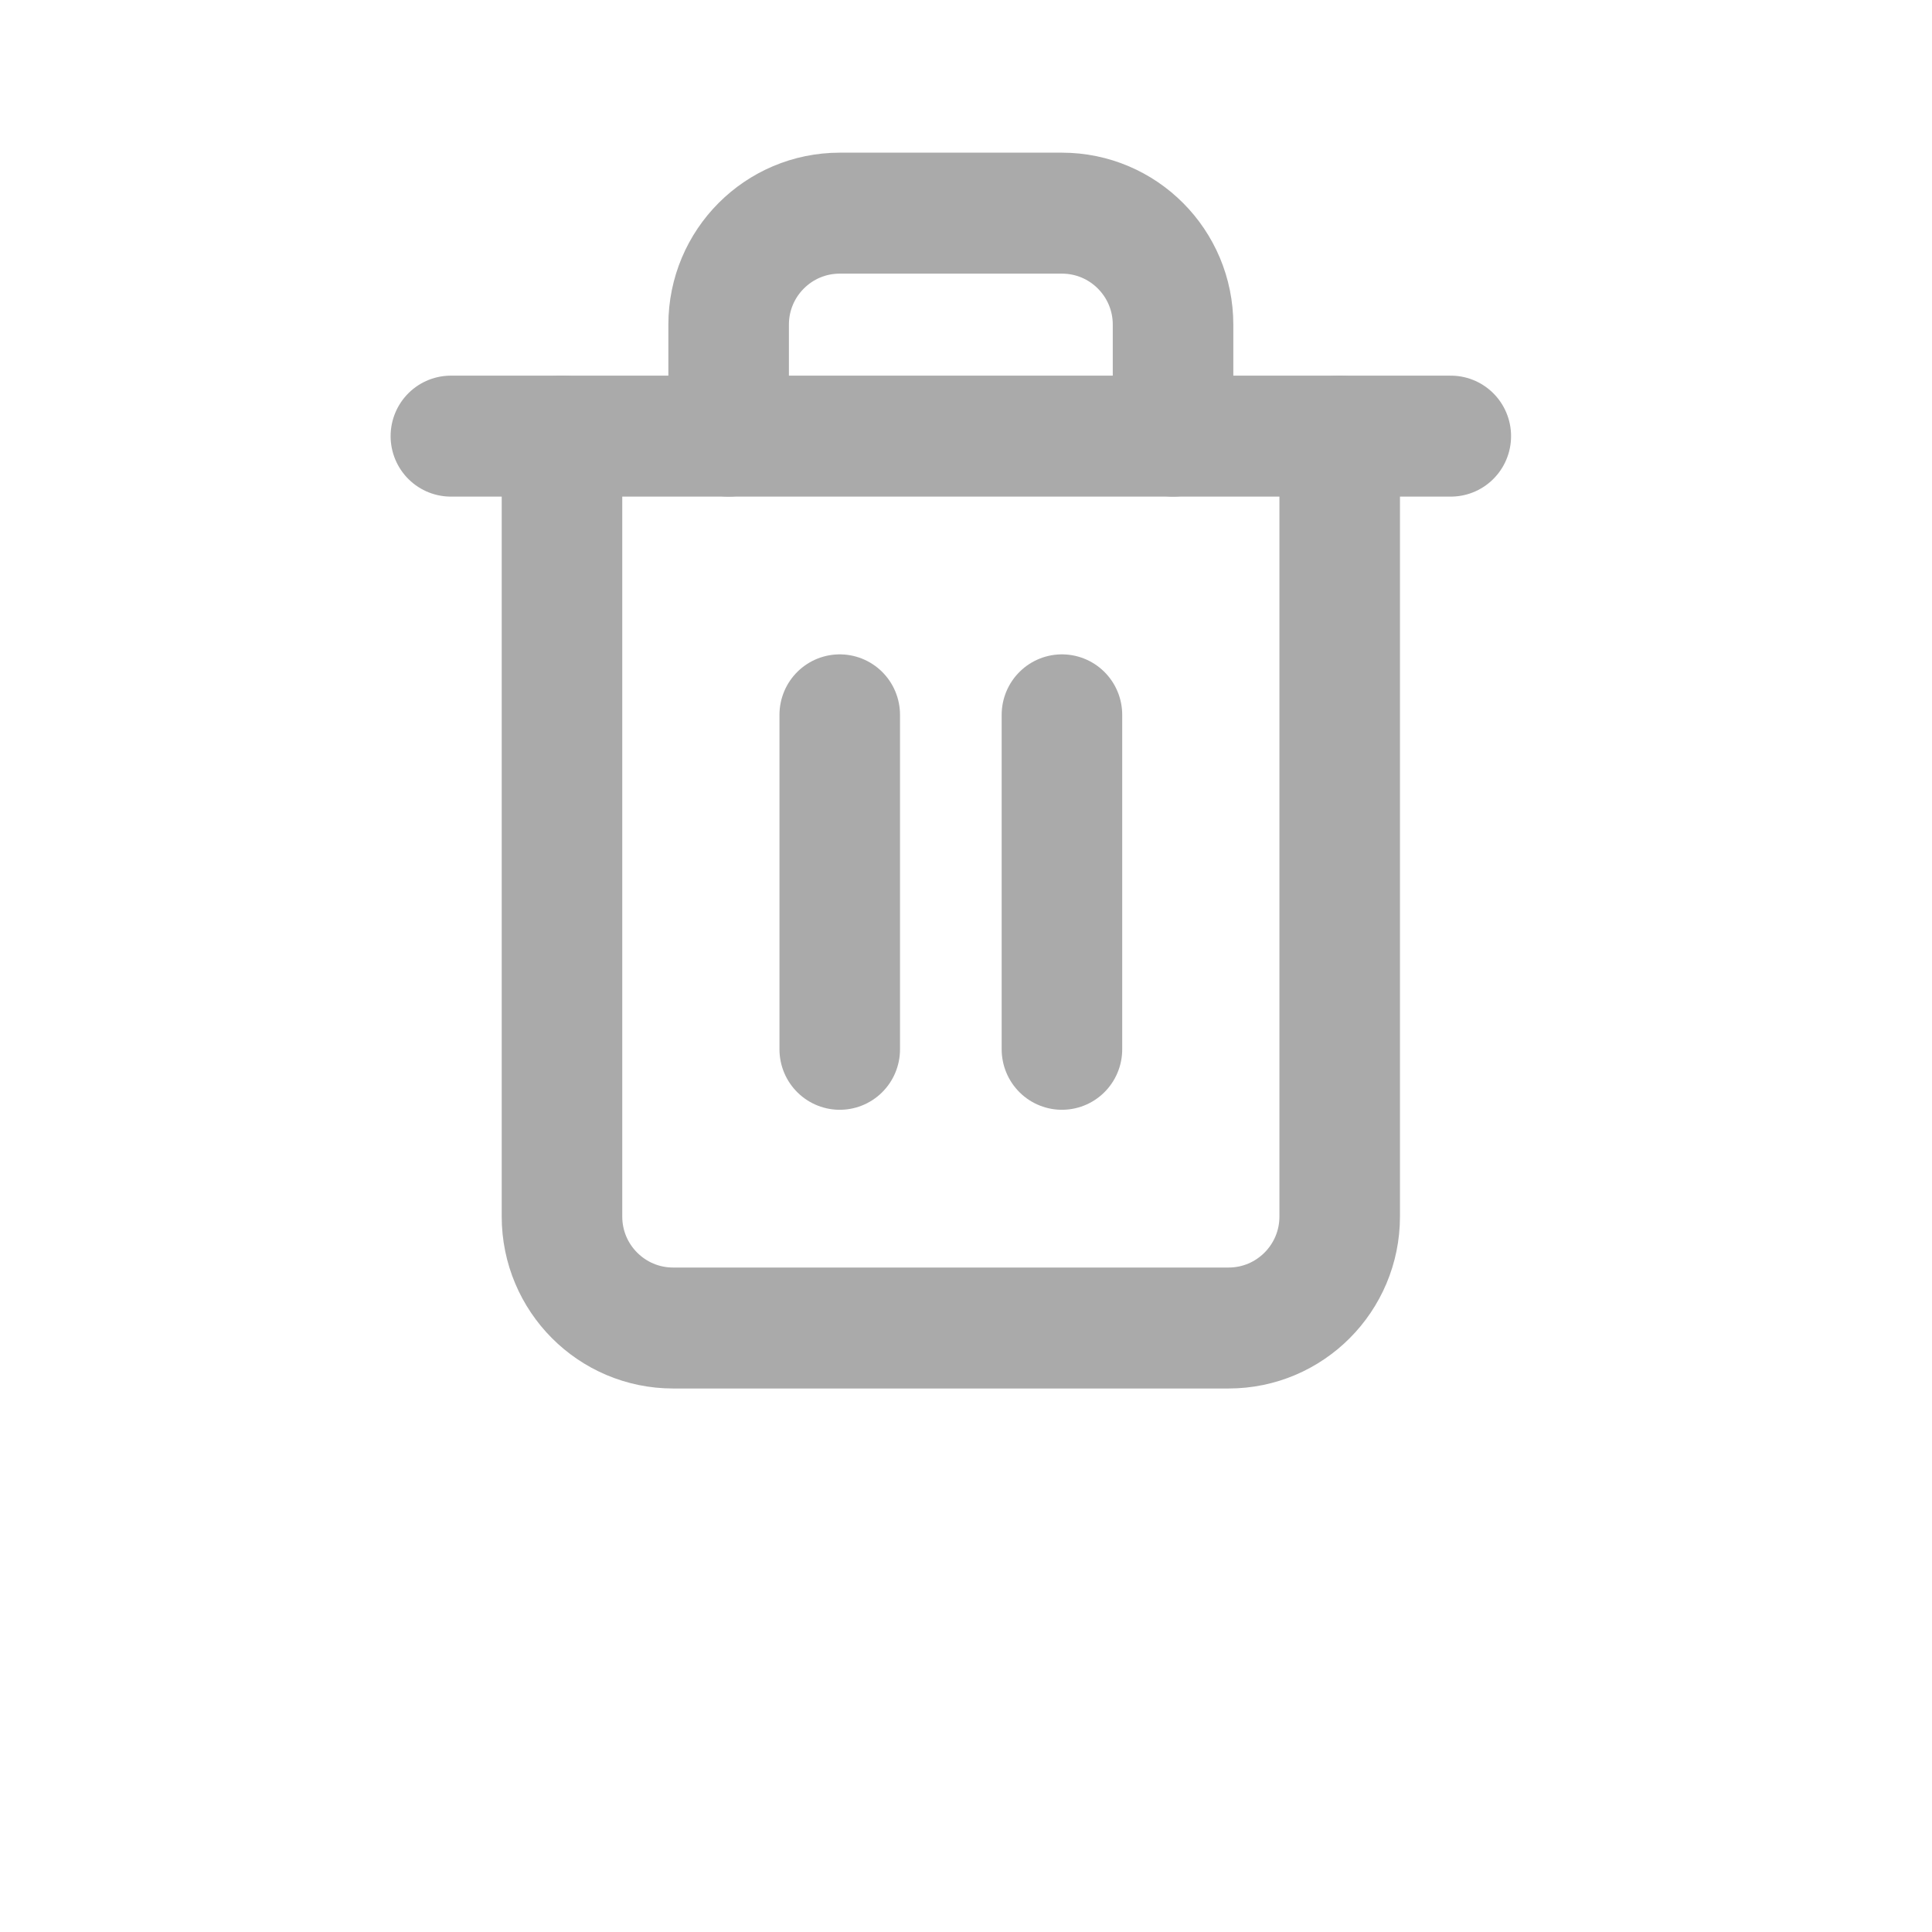
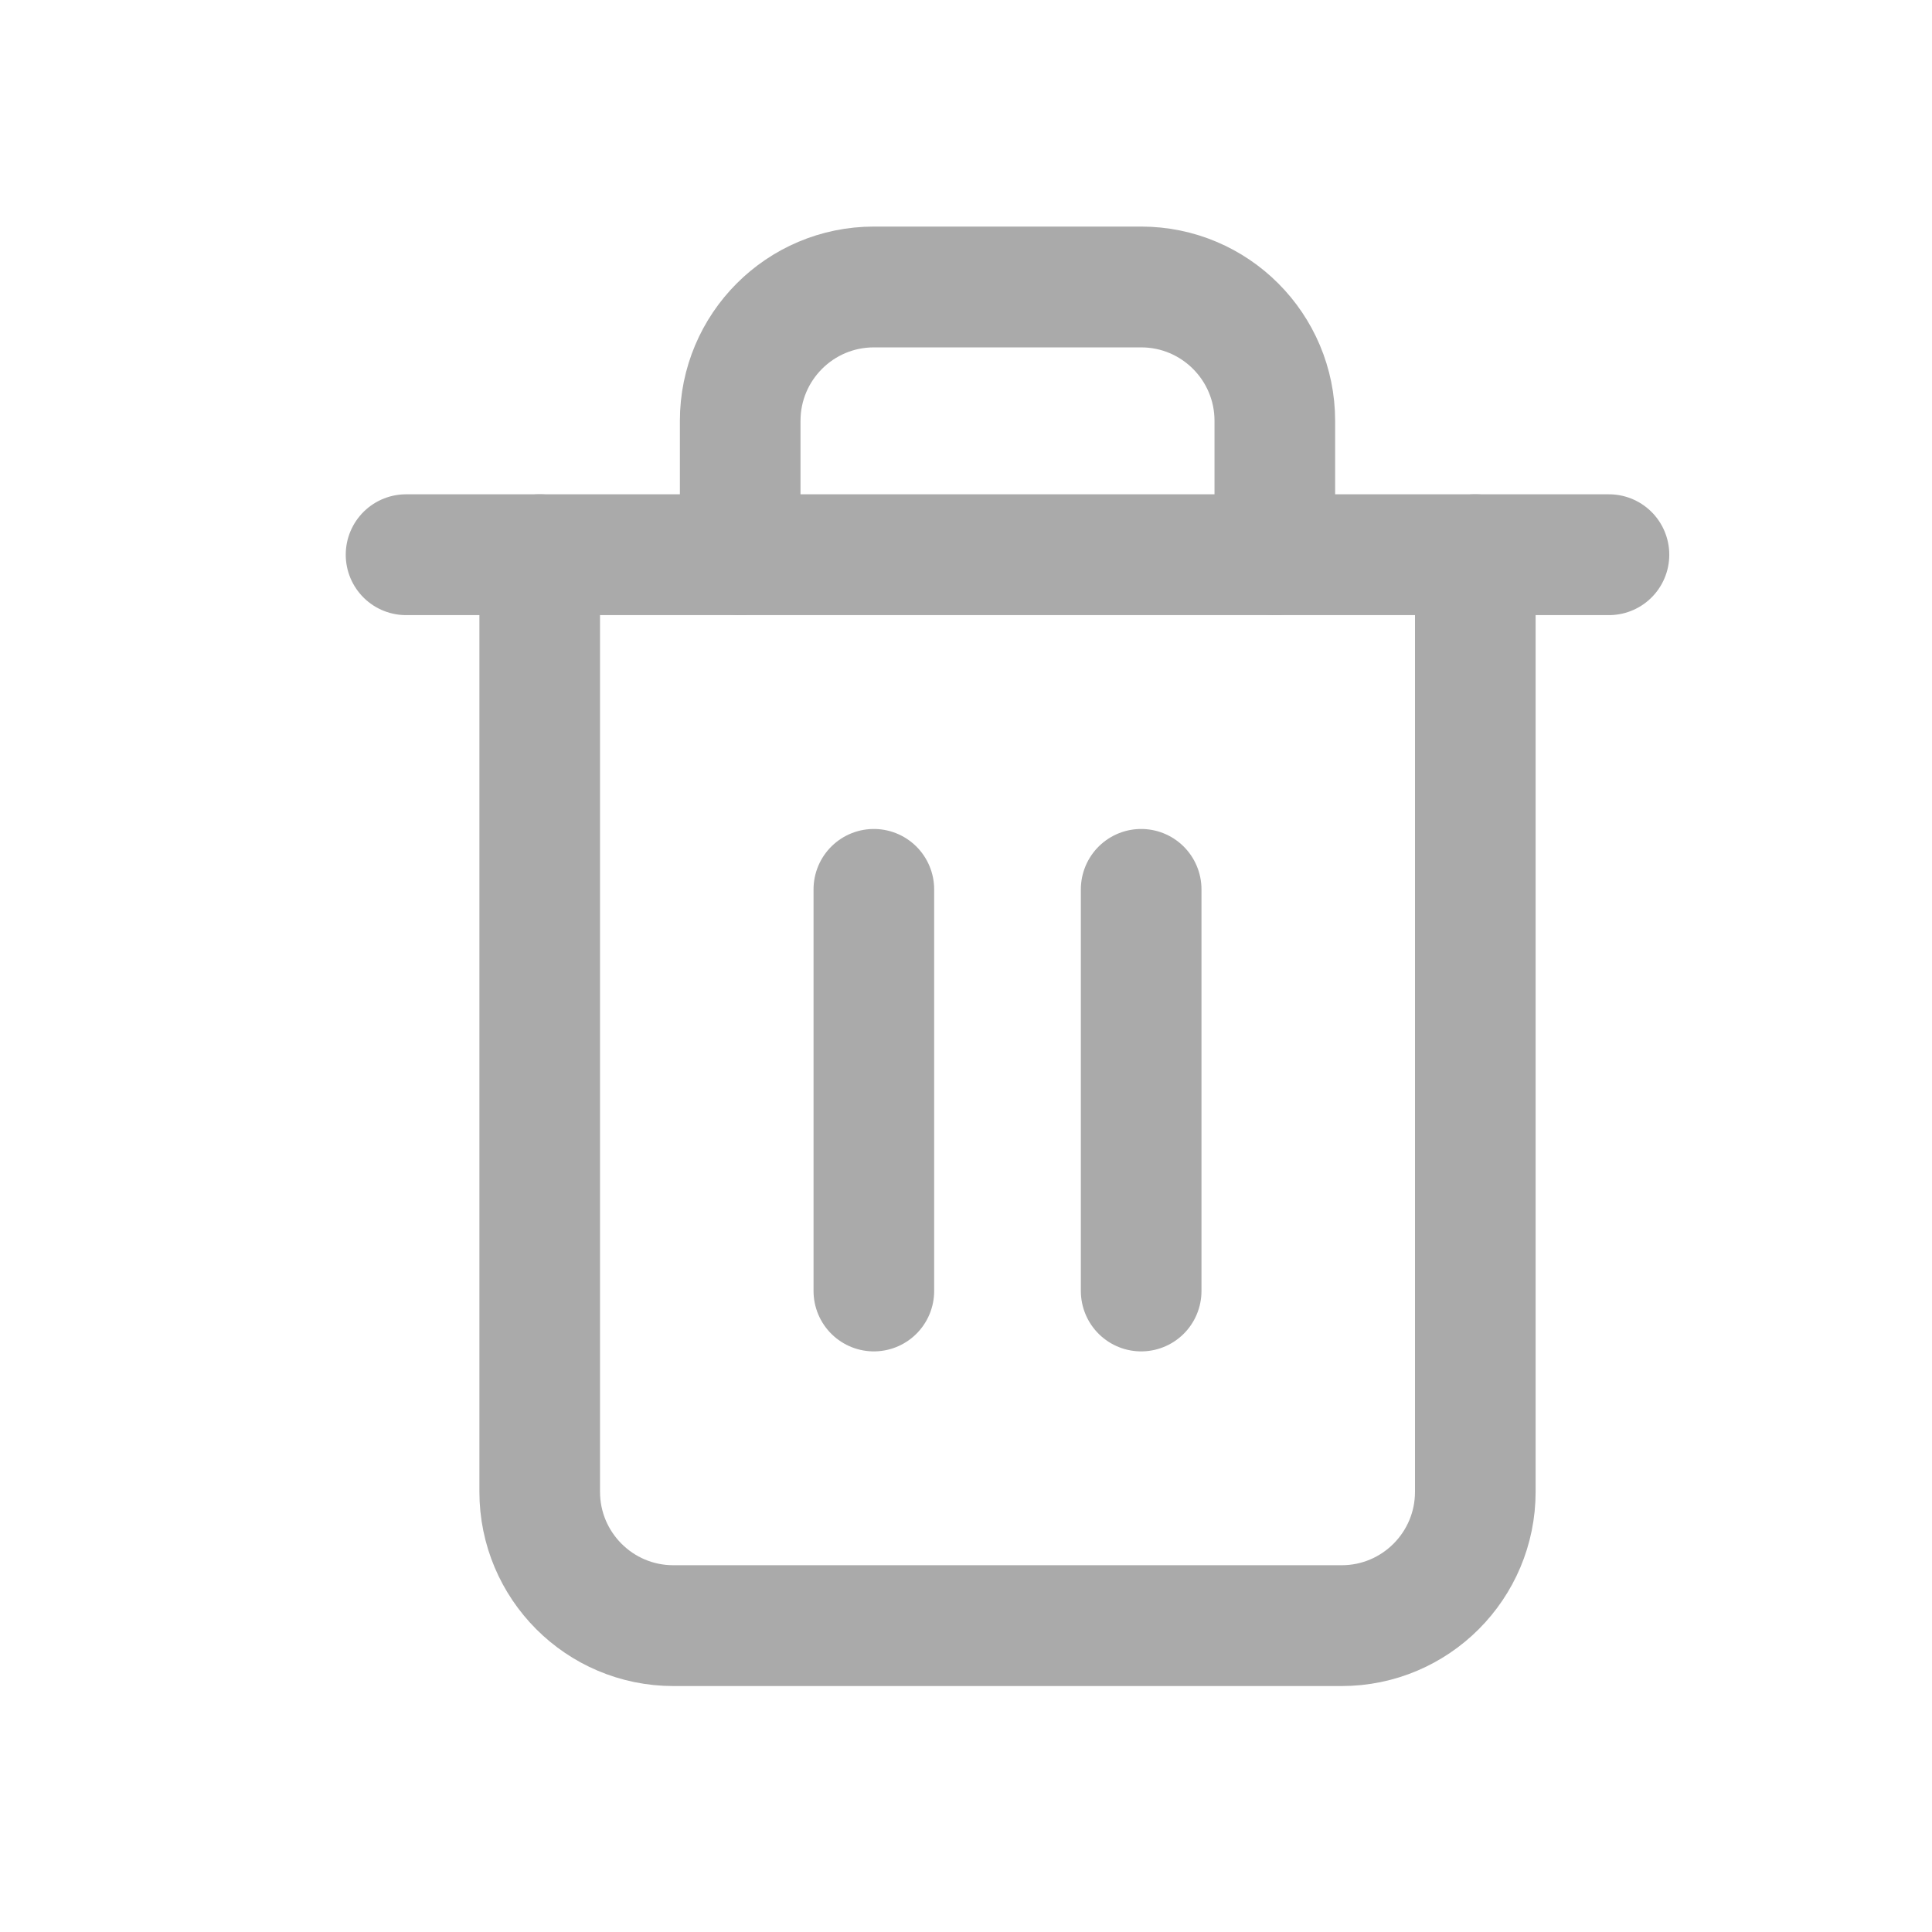
<svg xmlns="http://www.w3.org/2000/svg" width="20" height="20" viewBox="0 0 24 24" fill="none" stroke="#aaaaaa" stroke-width="1.5" stroke-linecap="round" stroke-linejoin="round" class="feather feather-trash-2" version="1.1" id="svg10">
  <defs id="defs14" />
-   <g id="g845" transform="matrix(0.6900737,0,0,0.6924577,3.530782,1.262983)" style="stroke-width:2.17">
-     <polyline points="3 6 5 6 21 6" id="polyline2" style="stroke-width:2.17" />
-     <path d="m 19,6 v 14 a 2,2 0 0 1 -2,2 H 7 A 2,2 0 0 1 5,20 V 6 M 8,6 V 4 a 2,2 0 0 1 2,-2 h 4 a 2,2 0 0 1 2,2 v 2" id="path4" style="stroke-width:2.17" />
-     <line x1="10" y1="11" x2="10" y2="17" id="line6" style="stroke-width:2.17" />
-     <line x1="14" y1="11" x2="14" y2="17" id="line8" style="stroke-width:2.17" />
+   <g id="g845" transform="matrix(0.8301665,0,0,0.8314673,2.553624,1.902004)" style="stroke-width:1.805">
+     <polyline points="3 6 5 6 21 6" id="polyline2" style="stroke-width:1.805" />
+     <path d="m 19,6 v 14 a 2,2 0 0 1 -2,2 H 7 A 2,2 0 0 1 5,20 V 6 M 8,6 V 4 a 2,2 0 0 1 2,-2 h 4 a 2,2 0 0 1 2,2 v 2" id="path4" style="stroke-width:1.805" />
+     <line x1="10" y1="11" x2="10" y2="17" id="line6" style="stroke-width:1.805" />
+     <line x1="14" y1="11" x2="14" y2="17" id="line8" style="stroke-width:1.805" />
  </g>
</svg>
